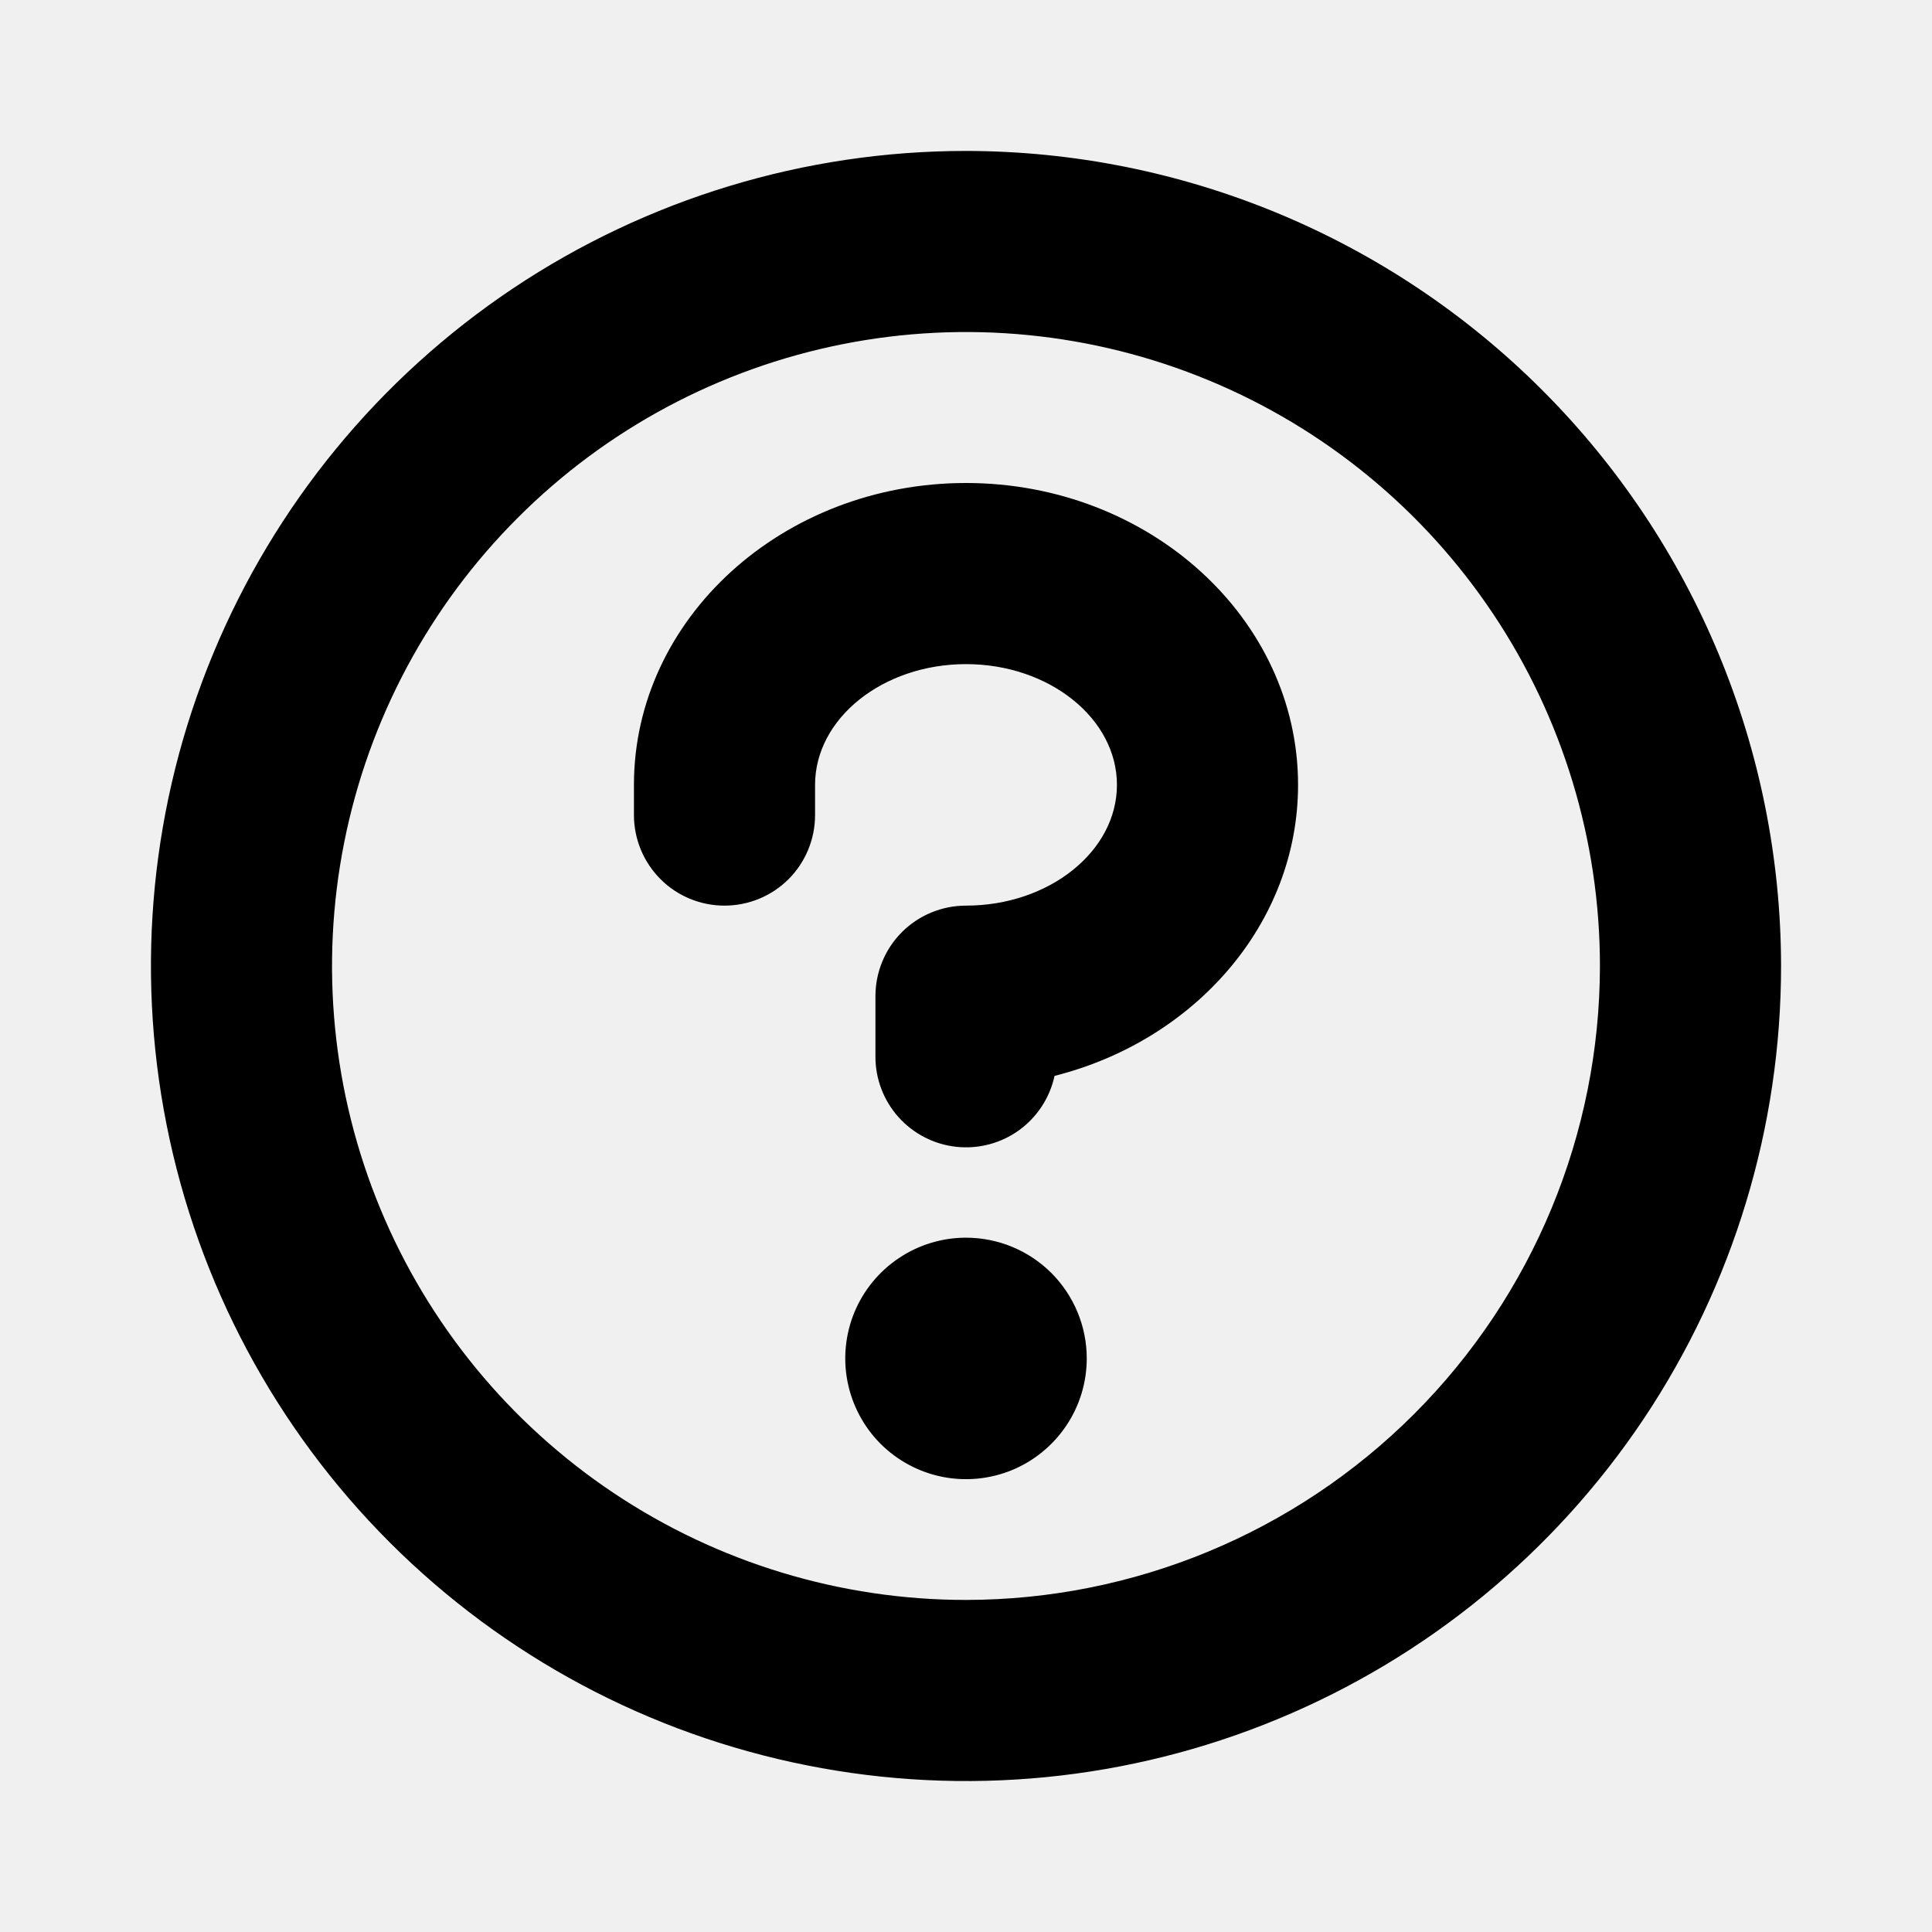
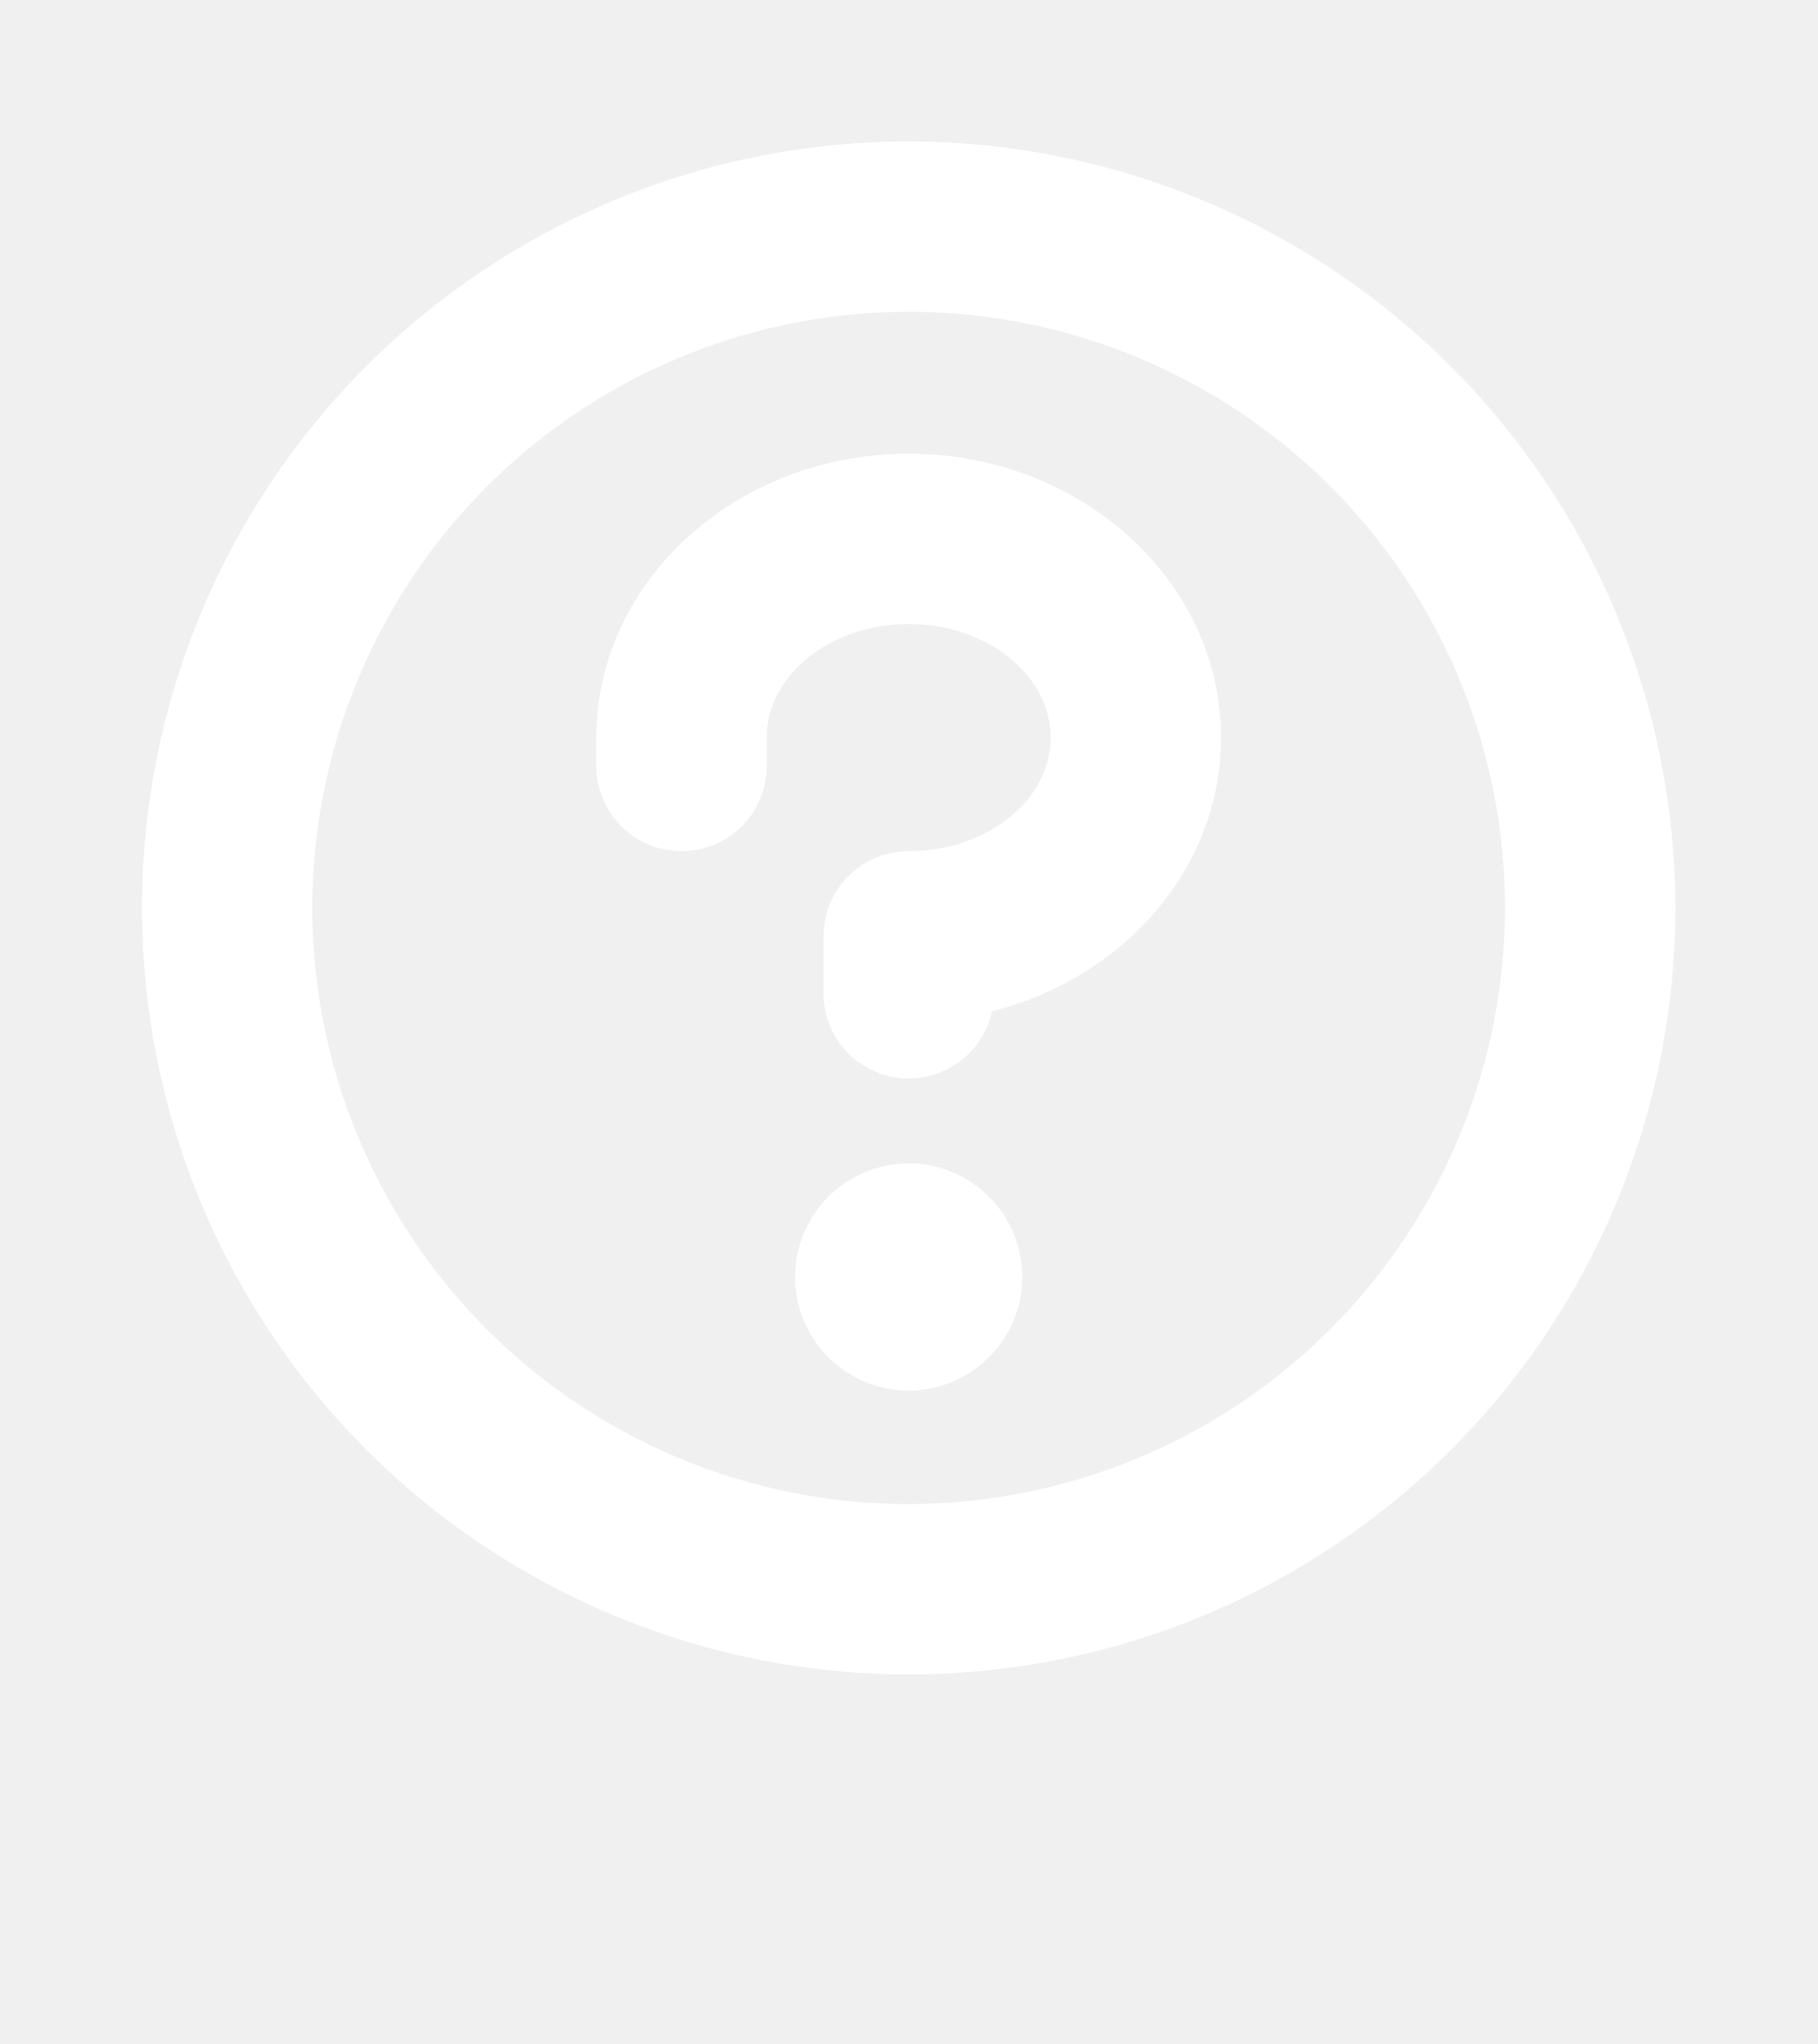
- <svg xmlns="http://www.w3.org/2000/svg" width="24" height="24" viewBox="0 0 24 24" fill="none">
-   <g clip-path="url(#clip0_370_1332)">
-     <path d="M13.5 16.875C13.5 17.172 13.412 17.462 13.247 17.708C13.082 17.955 12.848 18.147 12.574 18.261C12.3 18.374 11.998 18.404 11.707 18.346C11.416 18.288 11.149 18.145 10.939 17.936C10.73 17.726 10.587 17.459 10.529 17.168C10.471 16.877 10.501 16.575 10.614 16.301C10.728 16.027 10.92 15.793 11.167 15.628C11.413 15.463 11.703 15.375 12 15.375C12.398 15.375 12.779 15.533 13.061 15.814C13.342 16.096 13.5 16.477 13.5 16.875ZM22.125 12C22.125 14.002 21.531 15.96 20.419 17.625C19.306 19.29 17.725 20.588 15.875 21.354C14.025 22.121 11.989 22.321 10.025 21.93C8.061 21.54 6.257 20.576 4.841 19.16C3.425 17.744 2.46 15.939 2.07 13.975C1.679 12.011 1.879 9.975 2.646 8.125C3.412 6.275 4.71 4.694 6.375 3.581C8.04 2.469 9.997 1.875 12 1.875C14.684 1.878 17.258 2.946 19.156 4.844C21.054 6.742 22.122 9.316 22.125 12ZM19.875 12C19.875 10.443 19.413 8.92 18.548 7.625C17.683 6.33 16.453 5.32 15.014 4.724C13.575 4.128 11.991 3.972 10.464 4.276C8.936 4.58 7.533 5.33 6.432 6.432C5.33 7.533 4.58 8.936 4.276 10.464C3.972 11.991 4.128 13.575 4.724 15.014C5.32 16.453 6.33 17.683 7.625 18.548C8.92 19.413 10.443 19.875 12 19.875C14.088 19.873 16.09 19.042 17.566 17.566C19.042 16.09 19.873 14.088 19.875 12ZM12 6C9.726 6 7.875 7.682 7.875 9.75V10.125C7.875 10.423 7.994 10.71 8.205 10.921C8.415 11.132 8.702 11.25 9 11.25C9.298 11.25 9.585 11.132 9.796 10.921C10.007 10.71 10.125 10.423 10.125 10.125V9.75C10.125 8.923 10.969 8.25 12 8.25C13.031 8.25 13.875 8.923 13.875 9.75C13.875 10.577 13.031 11.25 12 11.25C11.702 11.25 11.415 11.368 11.204 11.579C10.993 11.79 10.875 12.077 10.875 12.375V13.125C10.874 13.403 10.977 13.671 11.162 13.878C11.348 14.085 11.603 14.216 11.879 14.246C12.156 14.276 12.433 14.203 12.659 14.04C12.884 13.877 13.041 13.637 13.1 13.365C14.842 12.926 16.125 11.472 16.125 9.75C16.125 7.682 14.274 6 12 6Z" fill="black" />
+ <svg xmlns="http://www.w3.org/2000/svg" width="24" height="27" viewBox="0 0 24 27" fill="none">
+   <g clip-path="url(#clip0_4134_10493)">
+     <path d="M13.5 16.868C13.5 17.165 13.412 17.455 13.247 17.702C13.082 17.948 12.848 18.141 12.574 18.254C12.3 18.368 11.998 18.398 11.707 18.34C11.416 18.282 11.149 18.139 10.939 17.929C10.73 17.719 10.587 17.452 10.529 17.161C10.471 16.87 10.501 16.569 10.614 16.294C10.728 16.02 10.92 15.786 11.167 15.621C11.413 15.456 11.703 15.368 12 15.368C12.398 15.368 12.779 15.526 13.061 15.808C13.342 16.089 13.5 16.471 13.5 16.868ZM22.125 11.993C22.125 13.996 21.531 15.954 20.419 17.619C19.306 19.284 17.725 20.581 15.875 21.348C14.025 22.114 11.989 22.314 10.025 21.924C8.061 21.533 6.257 20.569 4.841 19.153C3.425 17.737 2.46 15.933 2.07 13.969C1.679 12.005 1.879 9.969 2.646 8.119C3.412 6.269 4.71 4.687 6.375 3.575C8.04 2.462 9.997 1.868 12 1.868C14.684 1.871 17.258 2.939 19.156 4.837C21.054 6.735 22.122 9.309 22.125 11.993ZM19.875 11.993C19.875 10.436 19.413 8.913 18.548 7.618C17.683 6.323 16.453 5.314 15.014 4.718C13.575 4.122 11.991 3.966 10.464 4.27C8.936 4.574 7.533 5.324 6.432 6.425C5.33 7.526 4.58 8.929 4.276 10.457C3.972 11.985 4.128 13.568 4.724 15.007C5.32 16.446 6.33 17.676 7.625 18.541C8.92 19.407 10.443 19.868 12 19.868C14.088 19.866 16.09 19.036 17.566 17.559C19.042 16.083 19.873 14.081 19.875 11.993ZM12 5.993C9.726 5.993 7.875 7.675 7.875 9.743V10.118C7.875 10.417 7.994 10.703 8.205 10.914C8.415 11.125 8.702 11.243 9 11.243C9.298 11.243 9.585 11.125 9.796 10.914C10.007 10.703 10.125 10.417 10.125 10.118V9.743C10.125 8.917 10.969 8.243 12 8.243C13.031 8.243 13.875 8.917 13.875 9.743C13.875 10.57 13.031 11.243 12 11.243C11.702 11.243 11.415 11.362 11.204 11.573C10.993 11.784 10.875 12.07 10.875 12.368V13.118C10.874 13.396 10.977 13.665 11.162 13.872C11.348 14.079 11.603 14.21 11.879 14.24C12.156 14.269 12.433 14.196 12.659 14.033C12.884 13.87 13.041 13.63 13.1 13.358C14.842 12.92 16.125 11.466 16.125 9.743C16.125 7.675 14.274 5.993 12 5.993Z" fill="white" />
  </g>
  <defs>
-     <clipPath id="clip0_370_1332">
-       <rect width="24" height="24" fill="white" transform="translate(0 0.00665283)" />
+     <clipPath id="clip0_4134_10493">
+       <rect width="24" height="26.698" fill="white" transform="translate(0 -0.0065918)" />
    </clipPath>
  </defs>
</svg>
